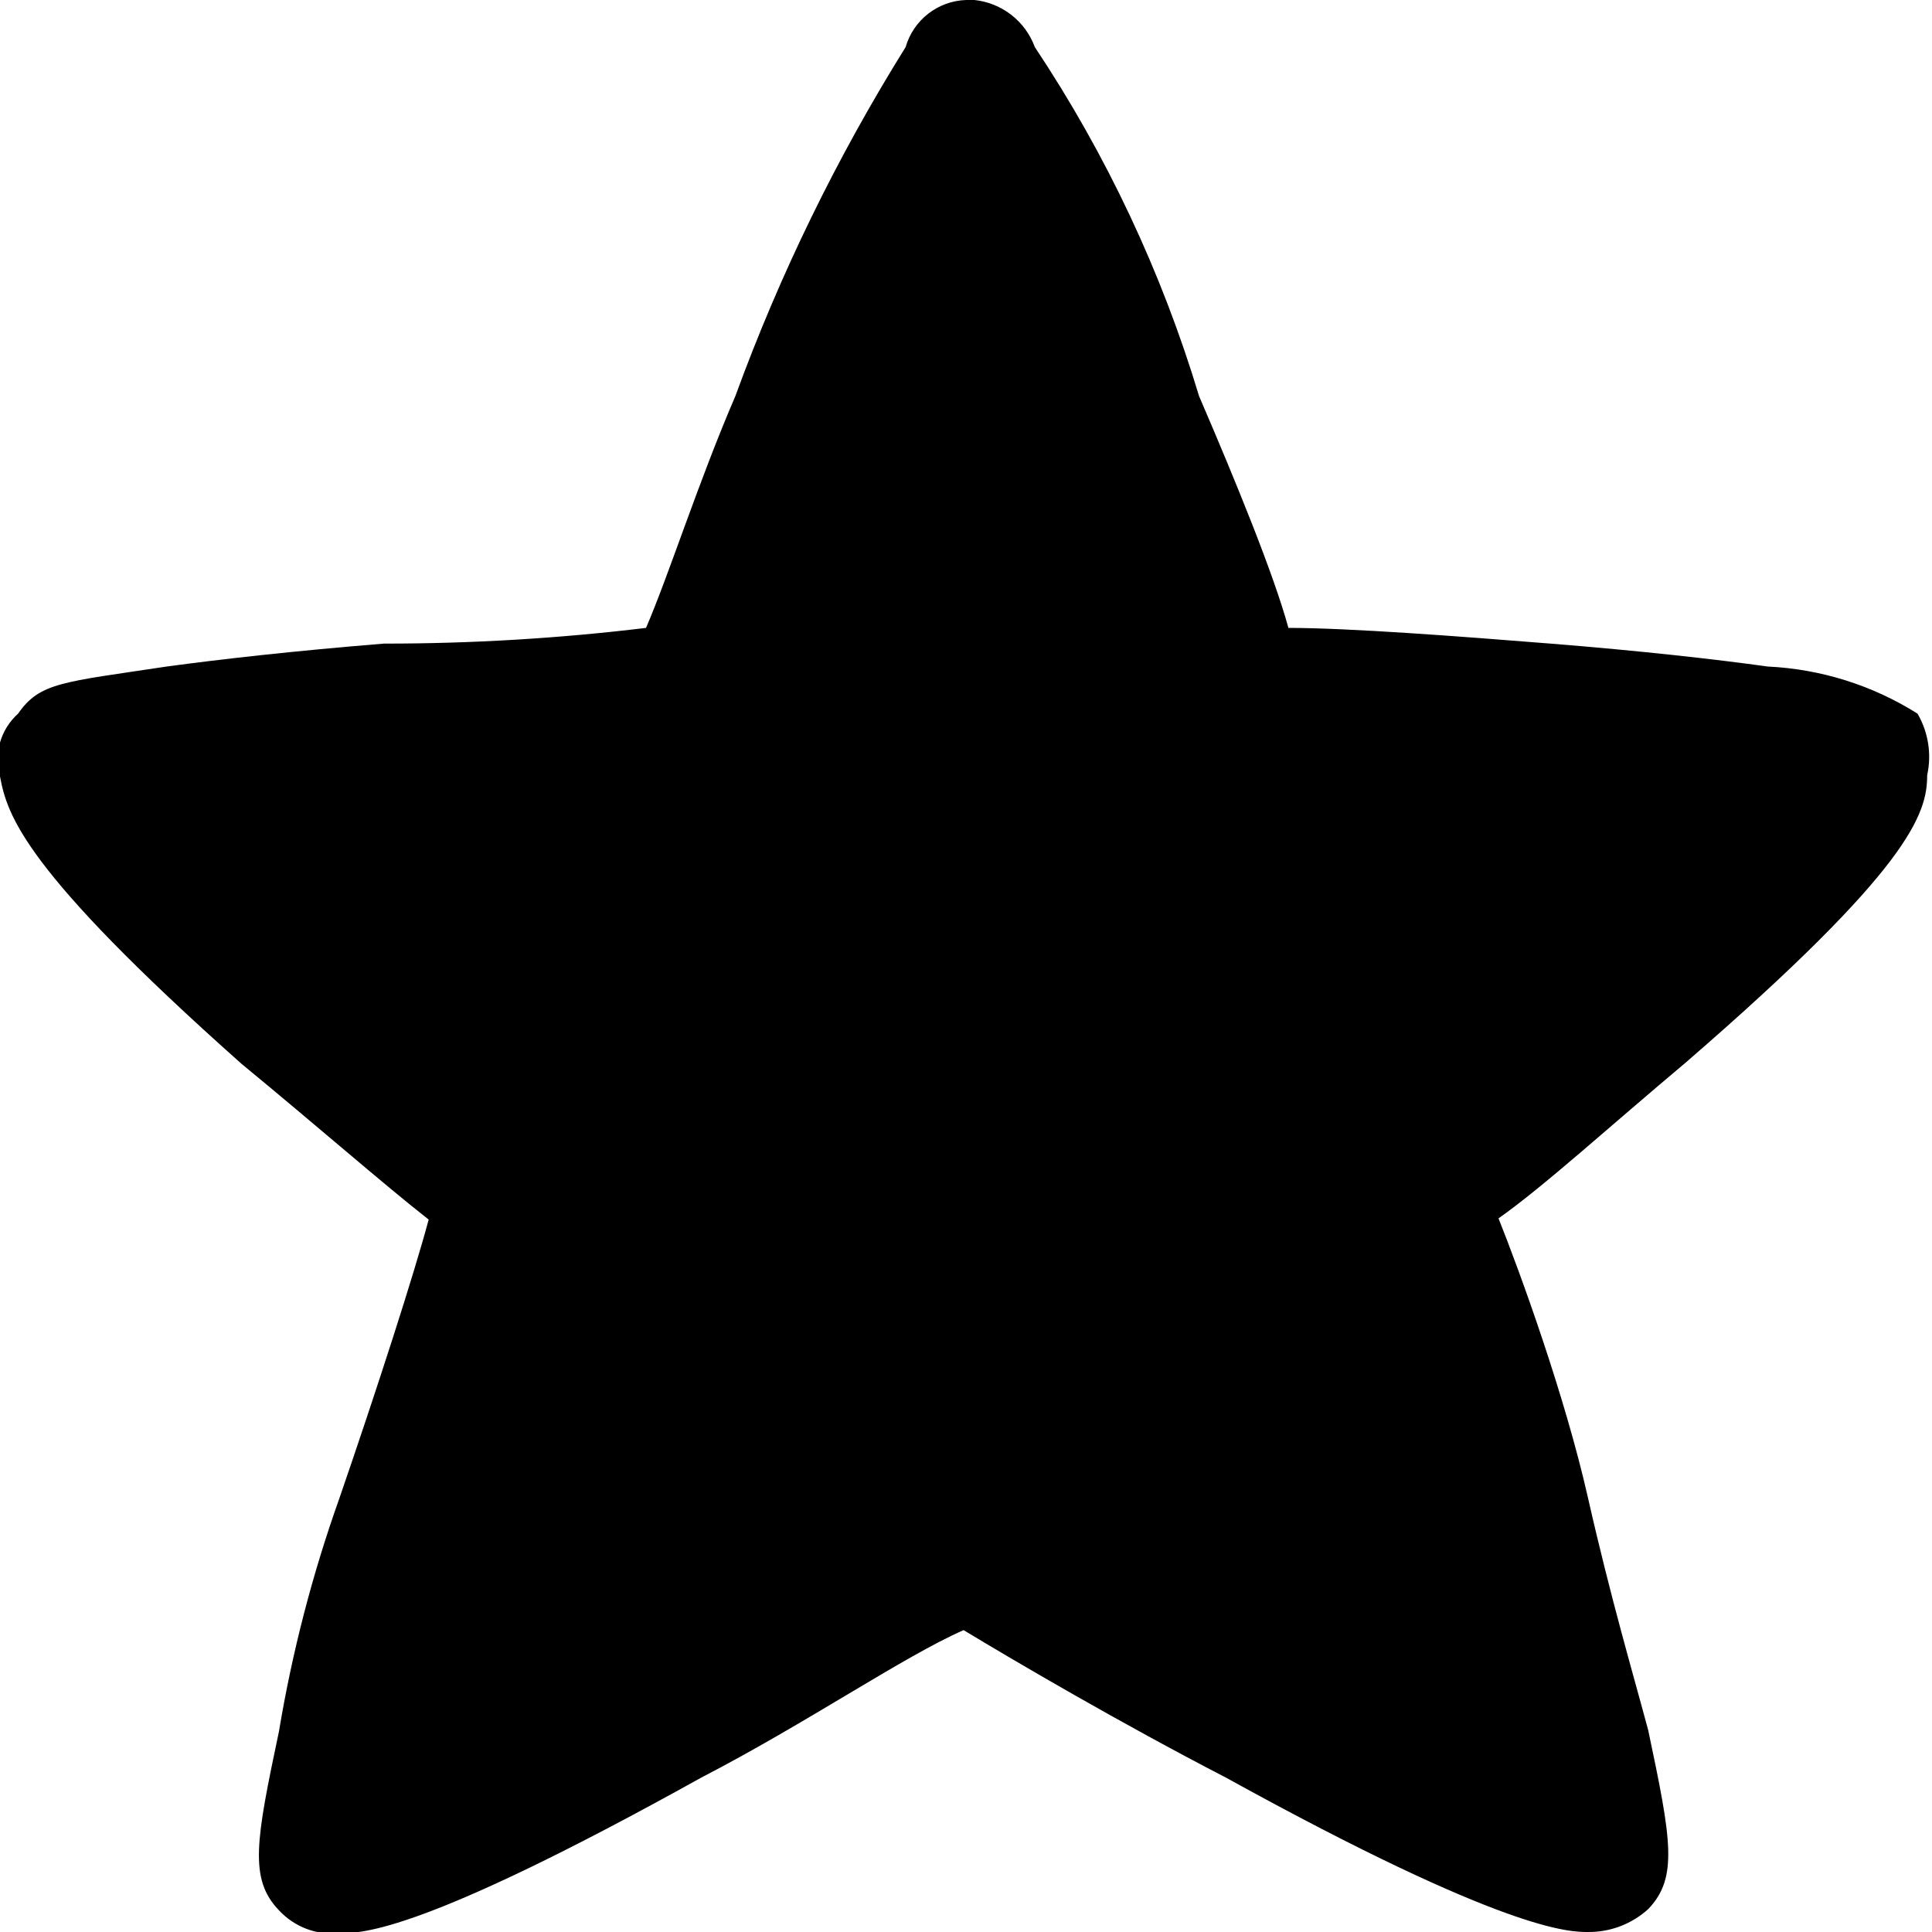
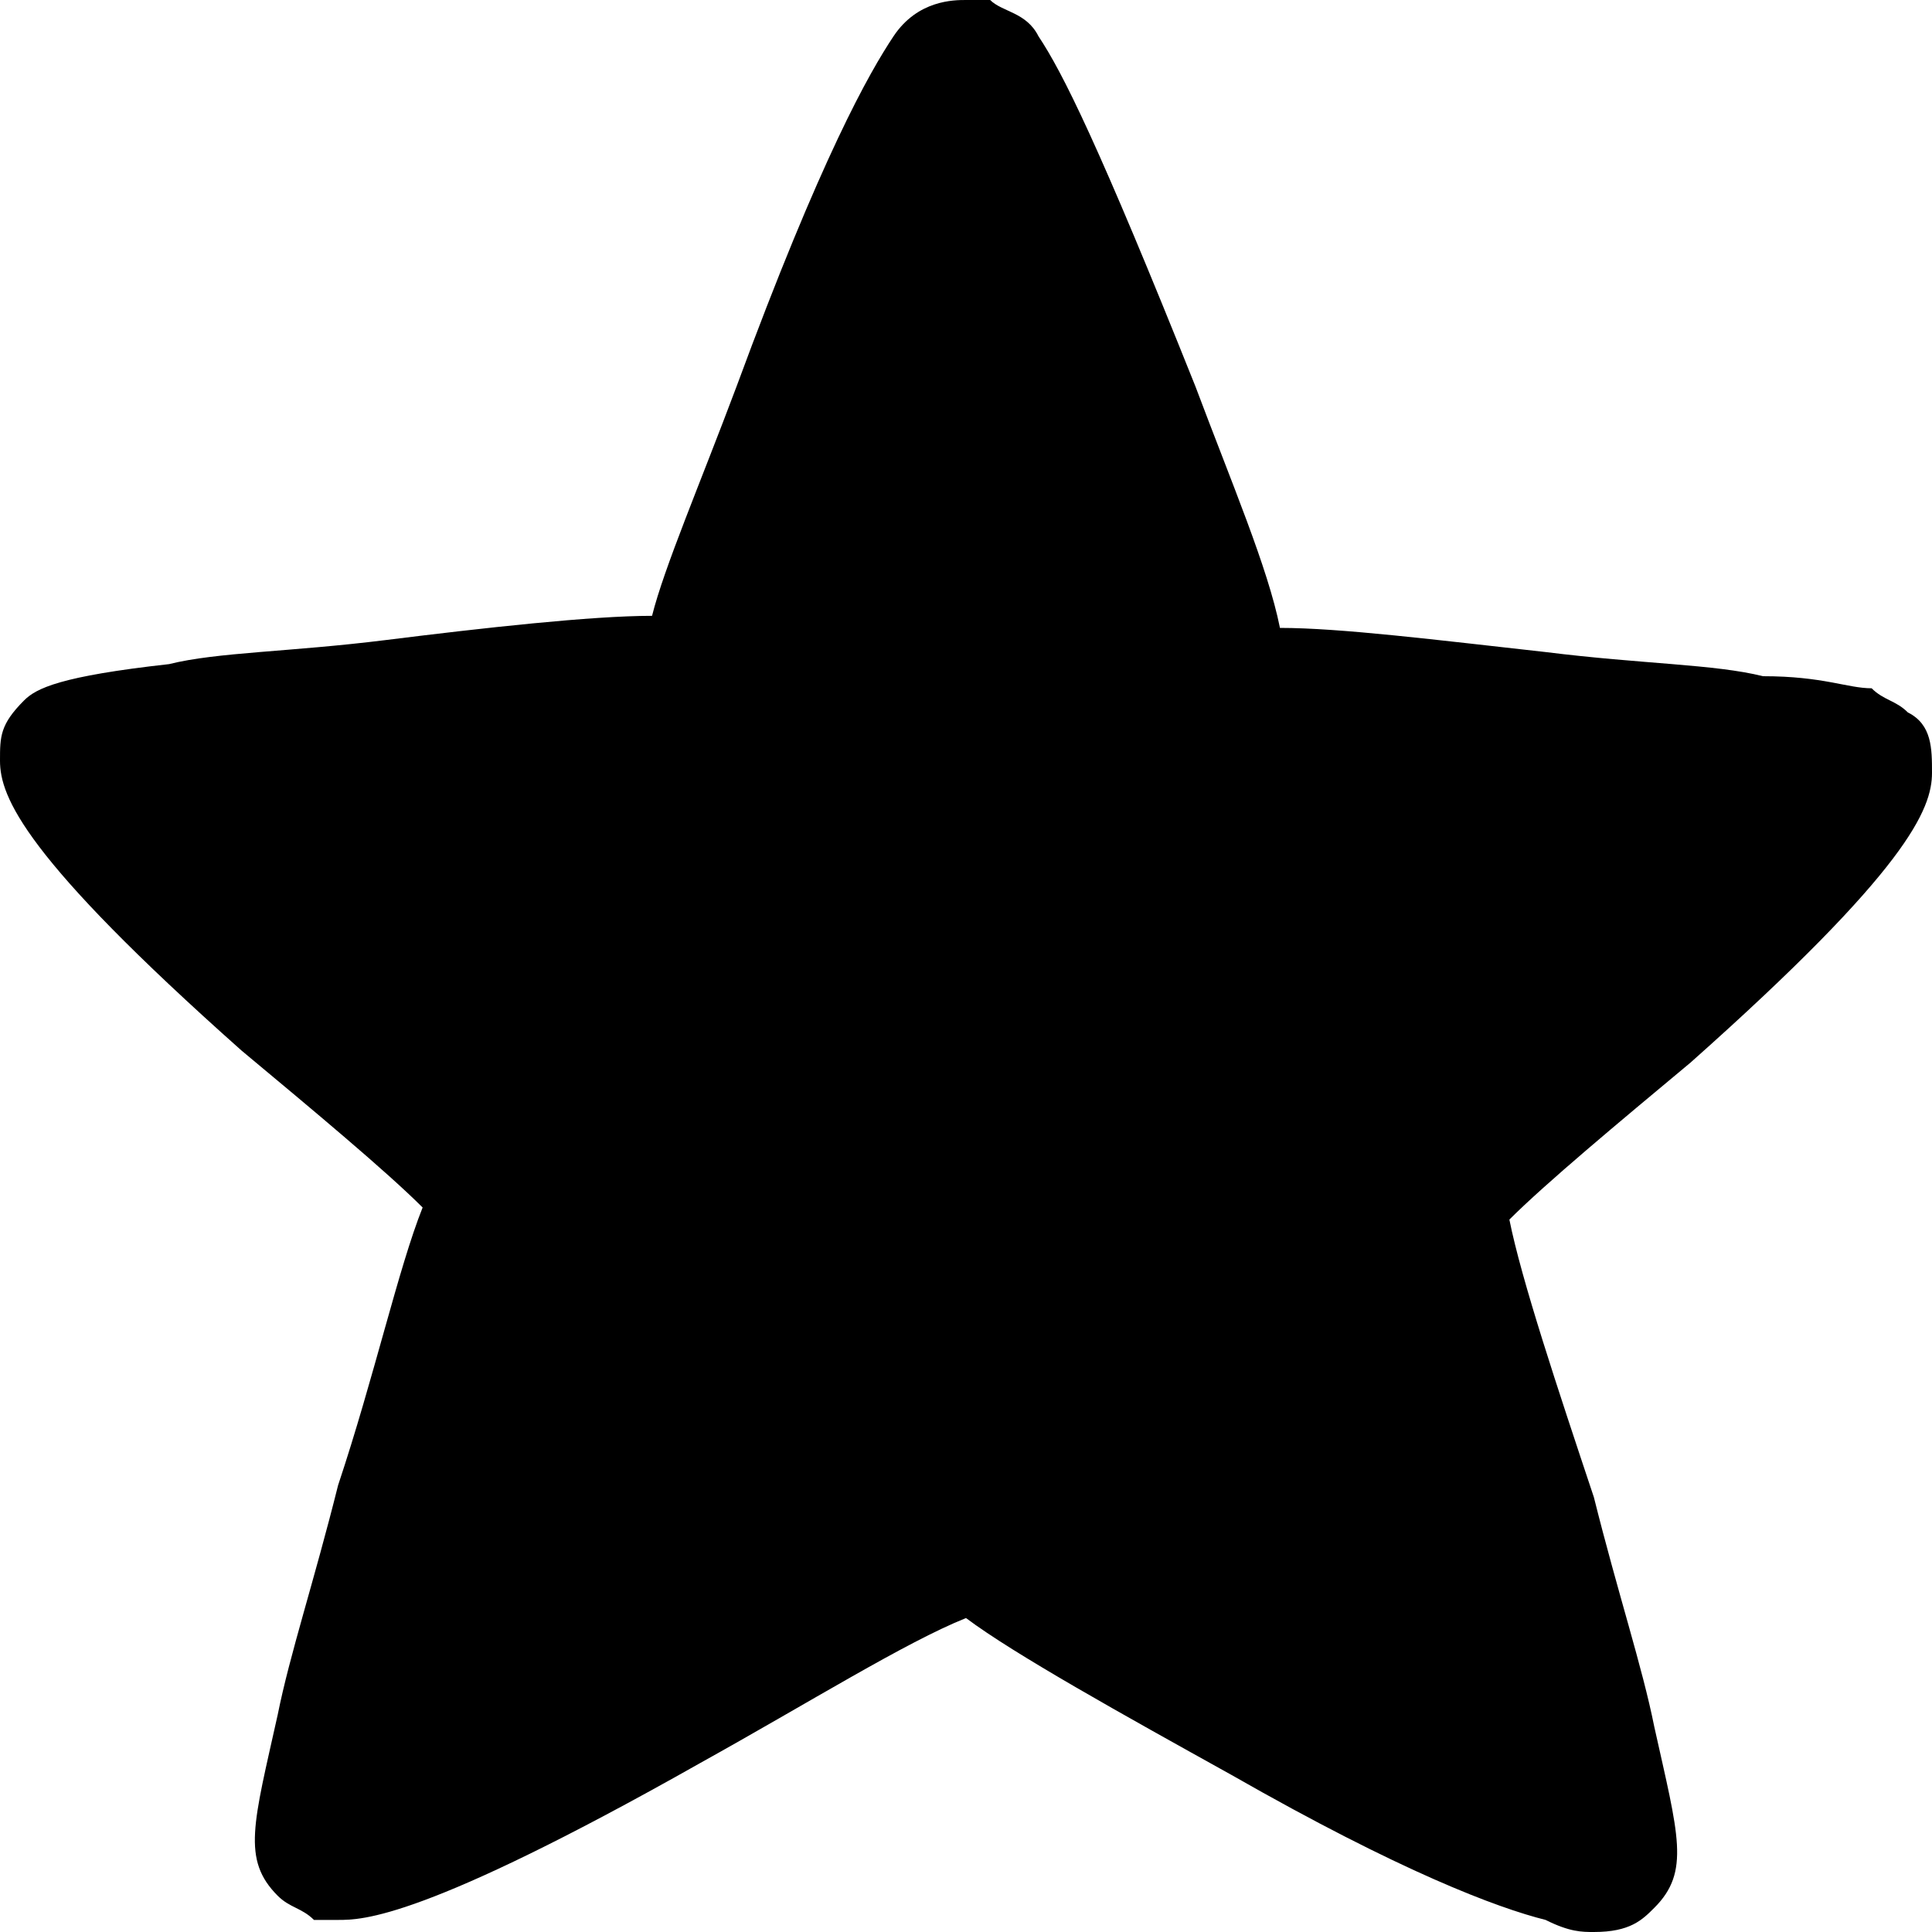
<svg xmlns="http://www.w3.org/2000/svg" id="star" viewBox="0 0 16 16">
-   <path d="M15.88,5.91a2.55,2.55,0,0,0-1.24-.39c-0.43-.06-1.05-0.13-1.8-0.19S11.17,5.2,10.67,5.2C10.55,4.76,10.24,4,9.93,3.28A10.86,10.86,0,0,0,8.57.39,0.6,0.6,0,0,0,8.07,0H8a0.54,0.54,0,0,0-.5.39A15.53,15.53,0,0,0,6.09,3.28C5.78,4,5.54,4.76,5.35,5.2a18,18,0,0,1-2.17.13c-0.74.06-1.36,0.13-1.8,0.19C0.52,5.65.33,5.65,0.15,5.91A0.51,0.51,0,0,0,0,6.43c0.06,0.32.19,0.77,2,2.38,0.62,0.51,1.18,1,1.55,1.29-0.12.45-.43,1.41-0.74,2.31a11.27,11.27,0,0,0-.5,1.93c-0.19.9-.25,1.22,0,1.48a0.6,0.6,0,0,0,.5.19c0.19,0,.68,0,3-1.29,0.87-.45,1.67-1,2.17-1.22,0.43,0.26,1.3.77,2.17,1.22C12.47,16,13,16,13.15,16a0.73,0.73,0,0,0,.5-0.19c0.25-.26.19-0.58,0-1.48-0.12-.45-0.31-1.09-0.5-1.93s-0.56-1.86-.74-2.31c0.37-.26.93-0.77,1.55-1.29,1.86-1.61,2-2.06,2-2.38A0.71,0.71,0,0,0,15.88,5.91Z" />
+   <path d="M8.2,0C8.1,0,8.1,0,8,0c0,0,0,0,0,0c0,0,0,0,0,0C7.9,0,7.6,0,7.4,0.3C7.2,0.6,6.8,1.3,6.1,3.2  C5.8,4,5.5,4.7,5.4,5.1C4.9,5.1,4,5.2,3.2,5.3C2.4,5.4,1.8,5.4,1.4,5.5C0.5,5.6,0.3,5.7,0.2,5.8C0,6,0,6.1,0,6.3  c0,0.3,0.2,0.8,2,2.4c0.6,0.5,1.2,1,1.5,1.3c-0.2,0.5-0.4,1.4-0.7,2.3c-0.2,0.8-0.4,1.4-0.5,1.9c-0.2,0.9-0.3,1.2,0,1.5  c0.1,0.1,0.2,0.1,0.3,0.2c0.1,0,0.1,0,0.2,0c0.2,0,0.7,0,3-1.3c0.9-0.5,1.7-1,2.2-1.2c0.4,0.3,1.3,0.8,2.2,1.3  c1.4,0.8,2.2,1.1,2.6,1.2C13,16,13.1,16,13.2,16c0.3,0,0.4-0.1,0.5-0.2c0.3-0.3,0.2-0.6,0-1.5c-0.1-0.5-0.3-1.1-0.5-1.9  c-0.3-0.9-0.6-1.8-0.7-2.3c0.3-0.3,0.9-0.8,1.5-1.3c1.8-1.6,2-2.1,2-2.4c0-0.2,0-0.4-0.2-0.5c-0.1-0.1-0.2-0.1-0.3-0.2  c-0.2,0-0.4-0.1-0.9-0.1c-0.4-0.1-1-0.1-1.8-0.2c-0.9-0.1-1.7-0.2-2.2-0.2C10.5,4.7,10.2,4,9.9,3.2c-0.8-2-1.1-2.6-1.3-2.9  C8.5,0.1,8.3,0.1,8.2,0L8.2,0z" />
</svg>
